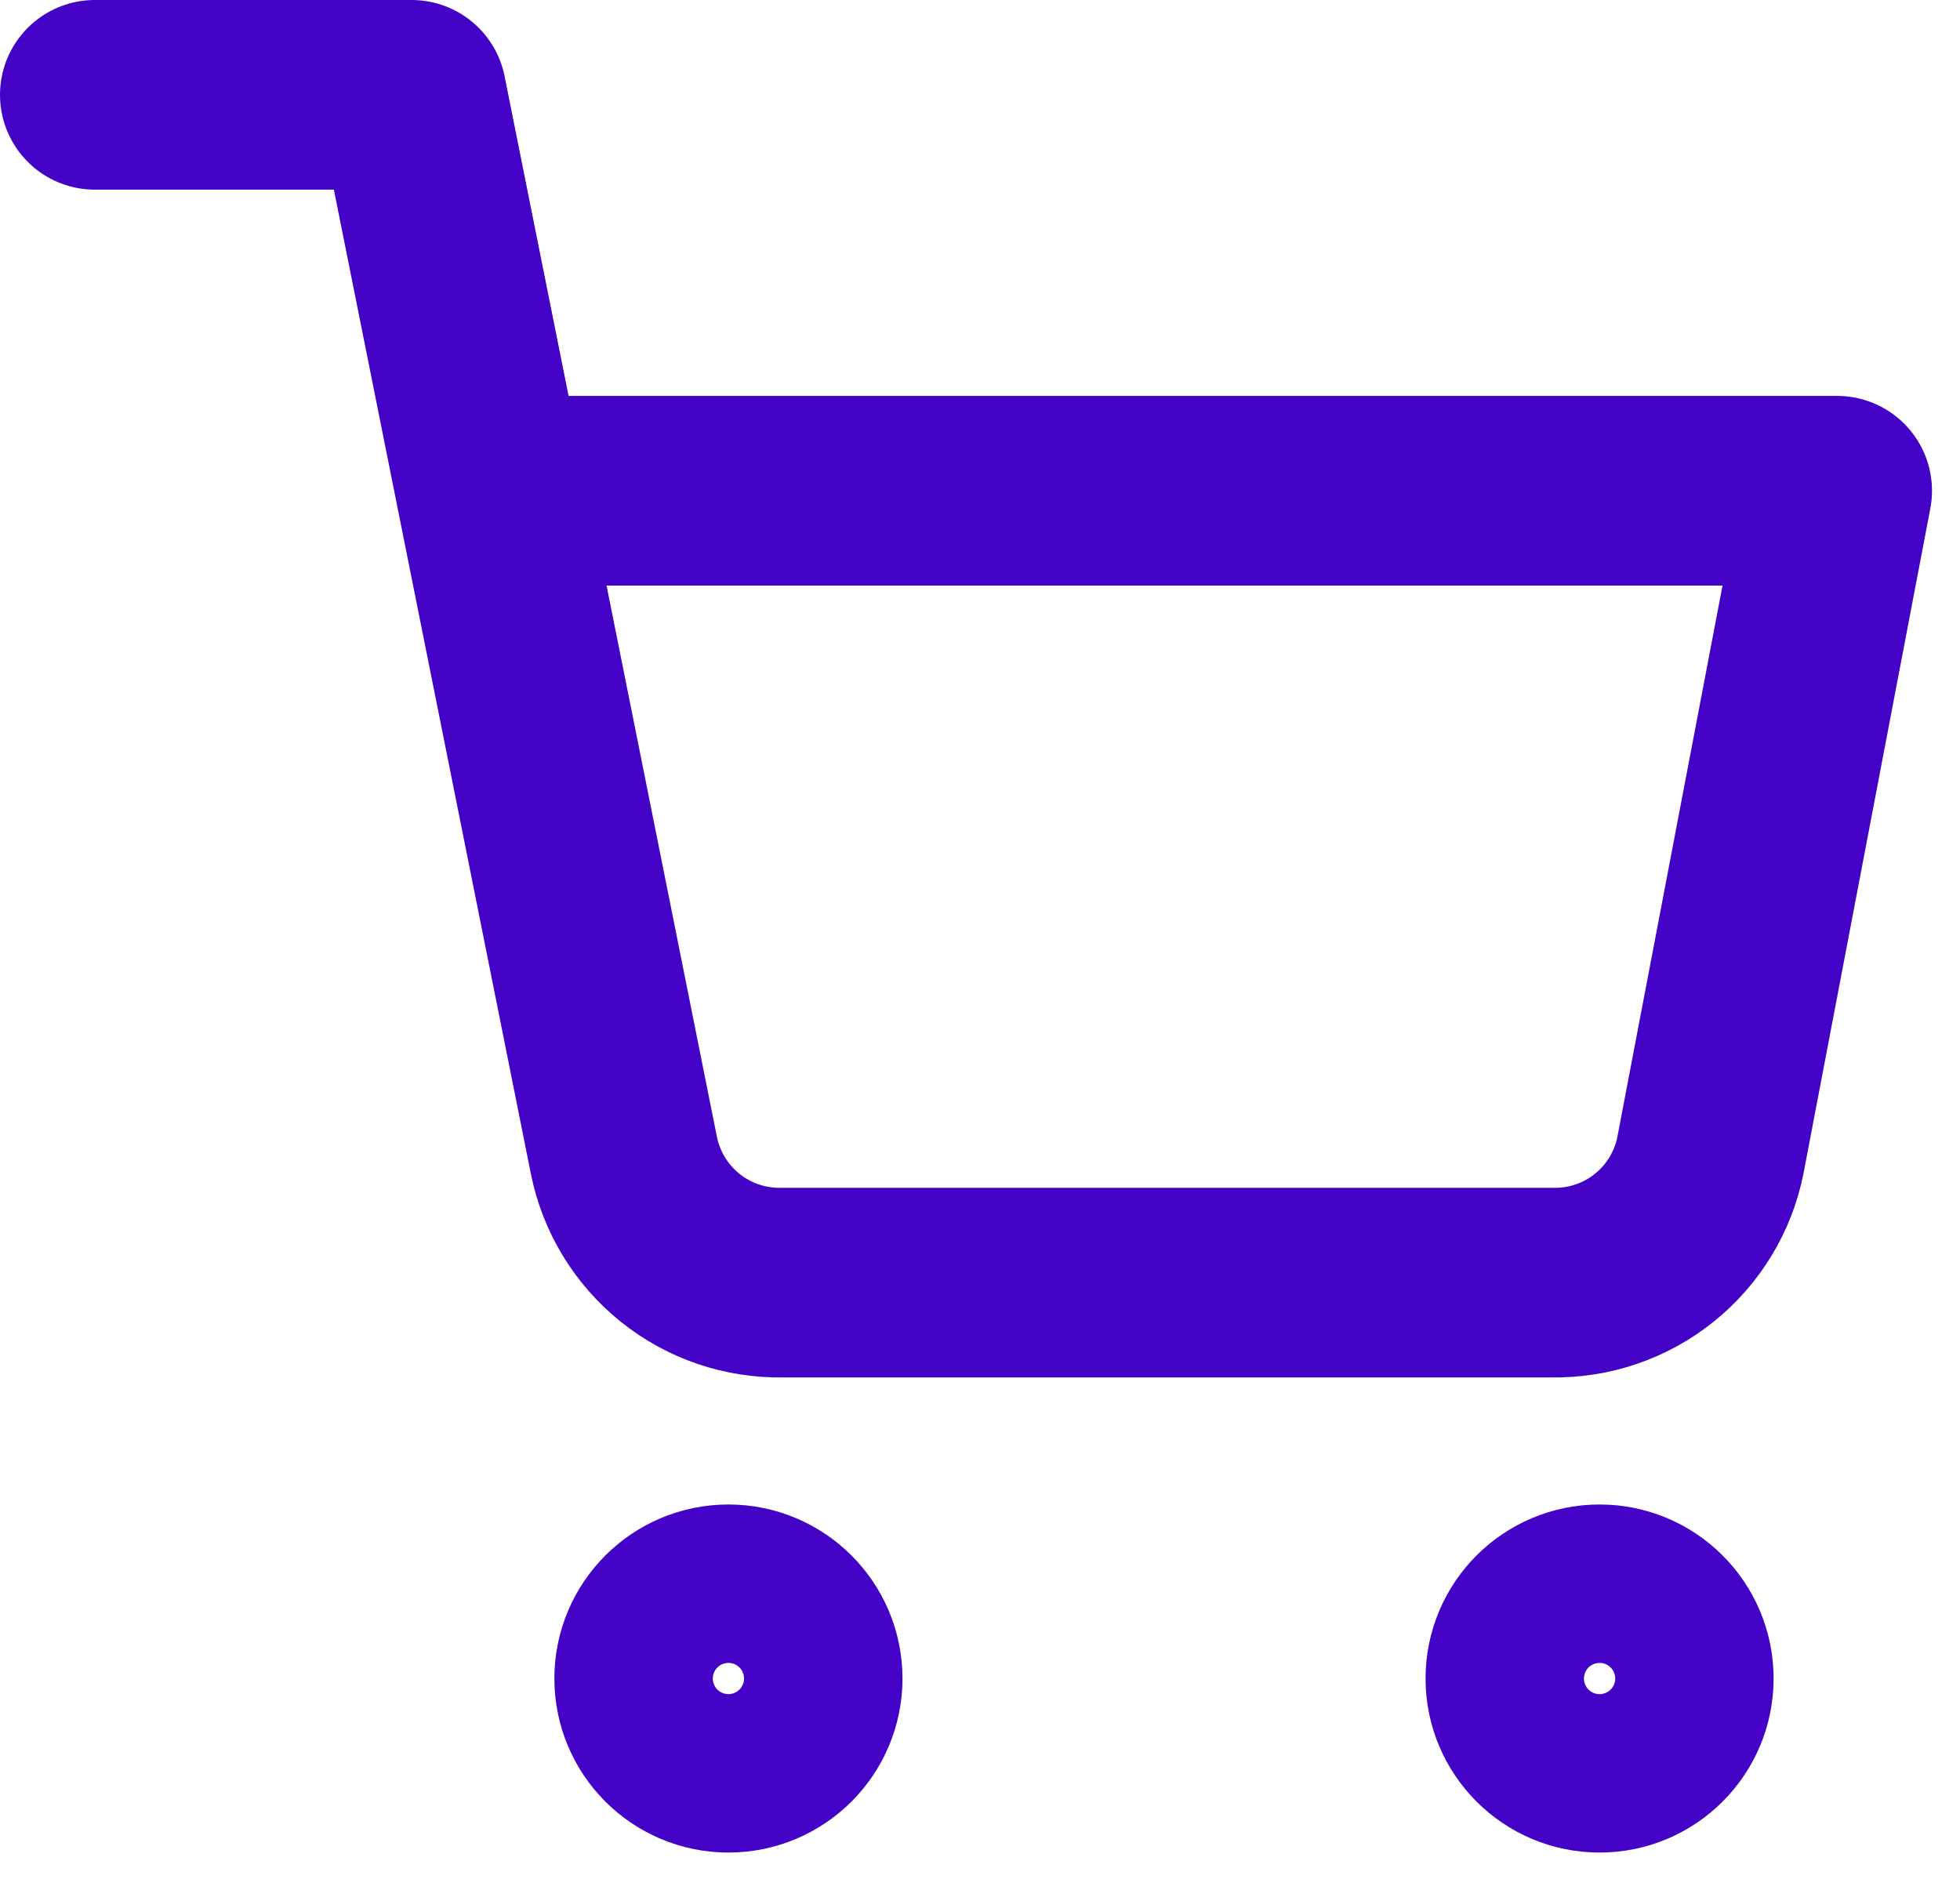
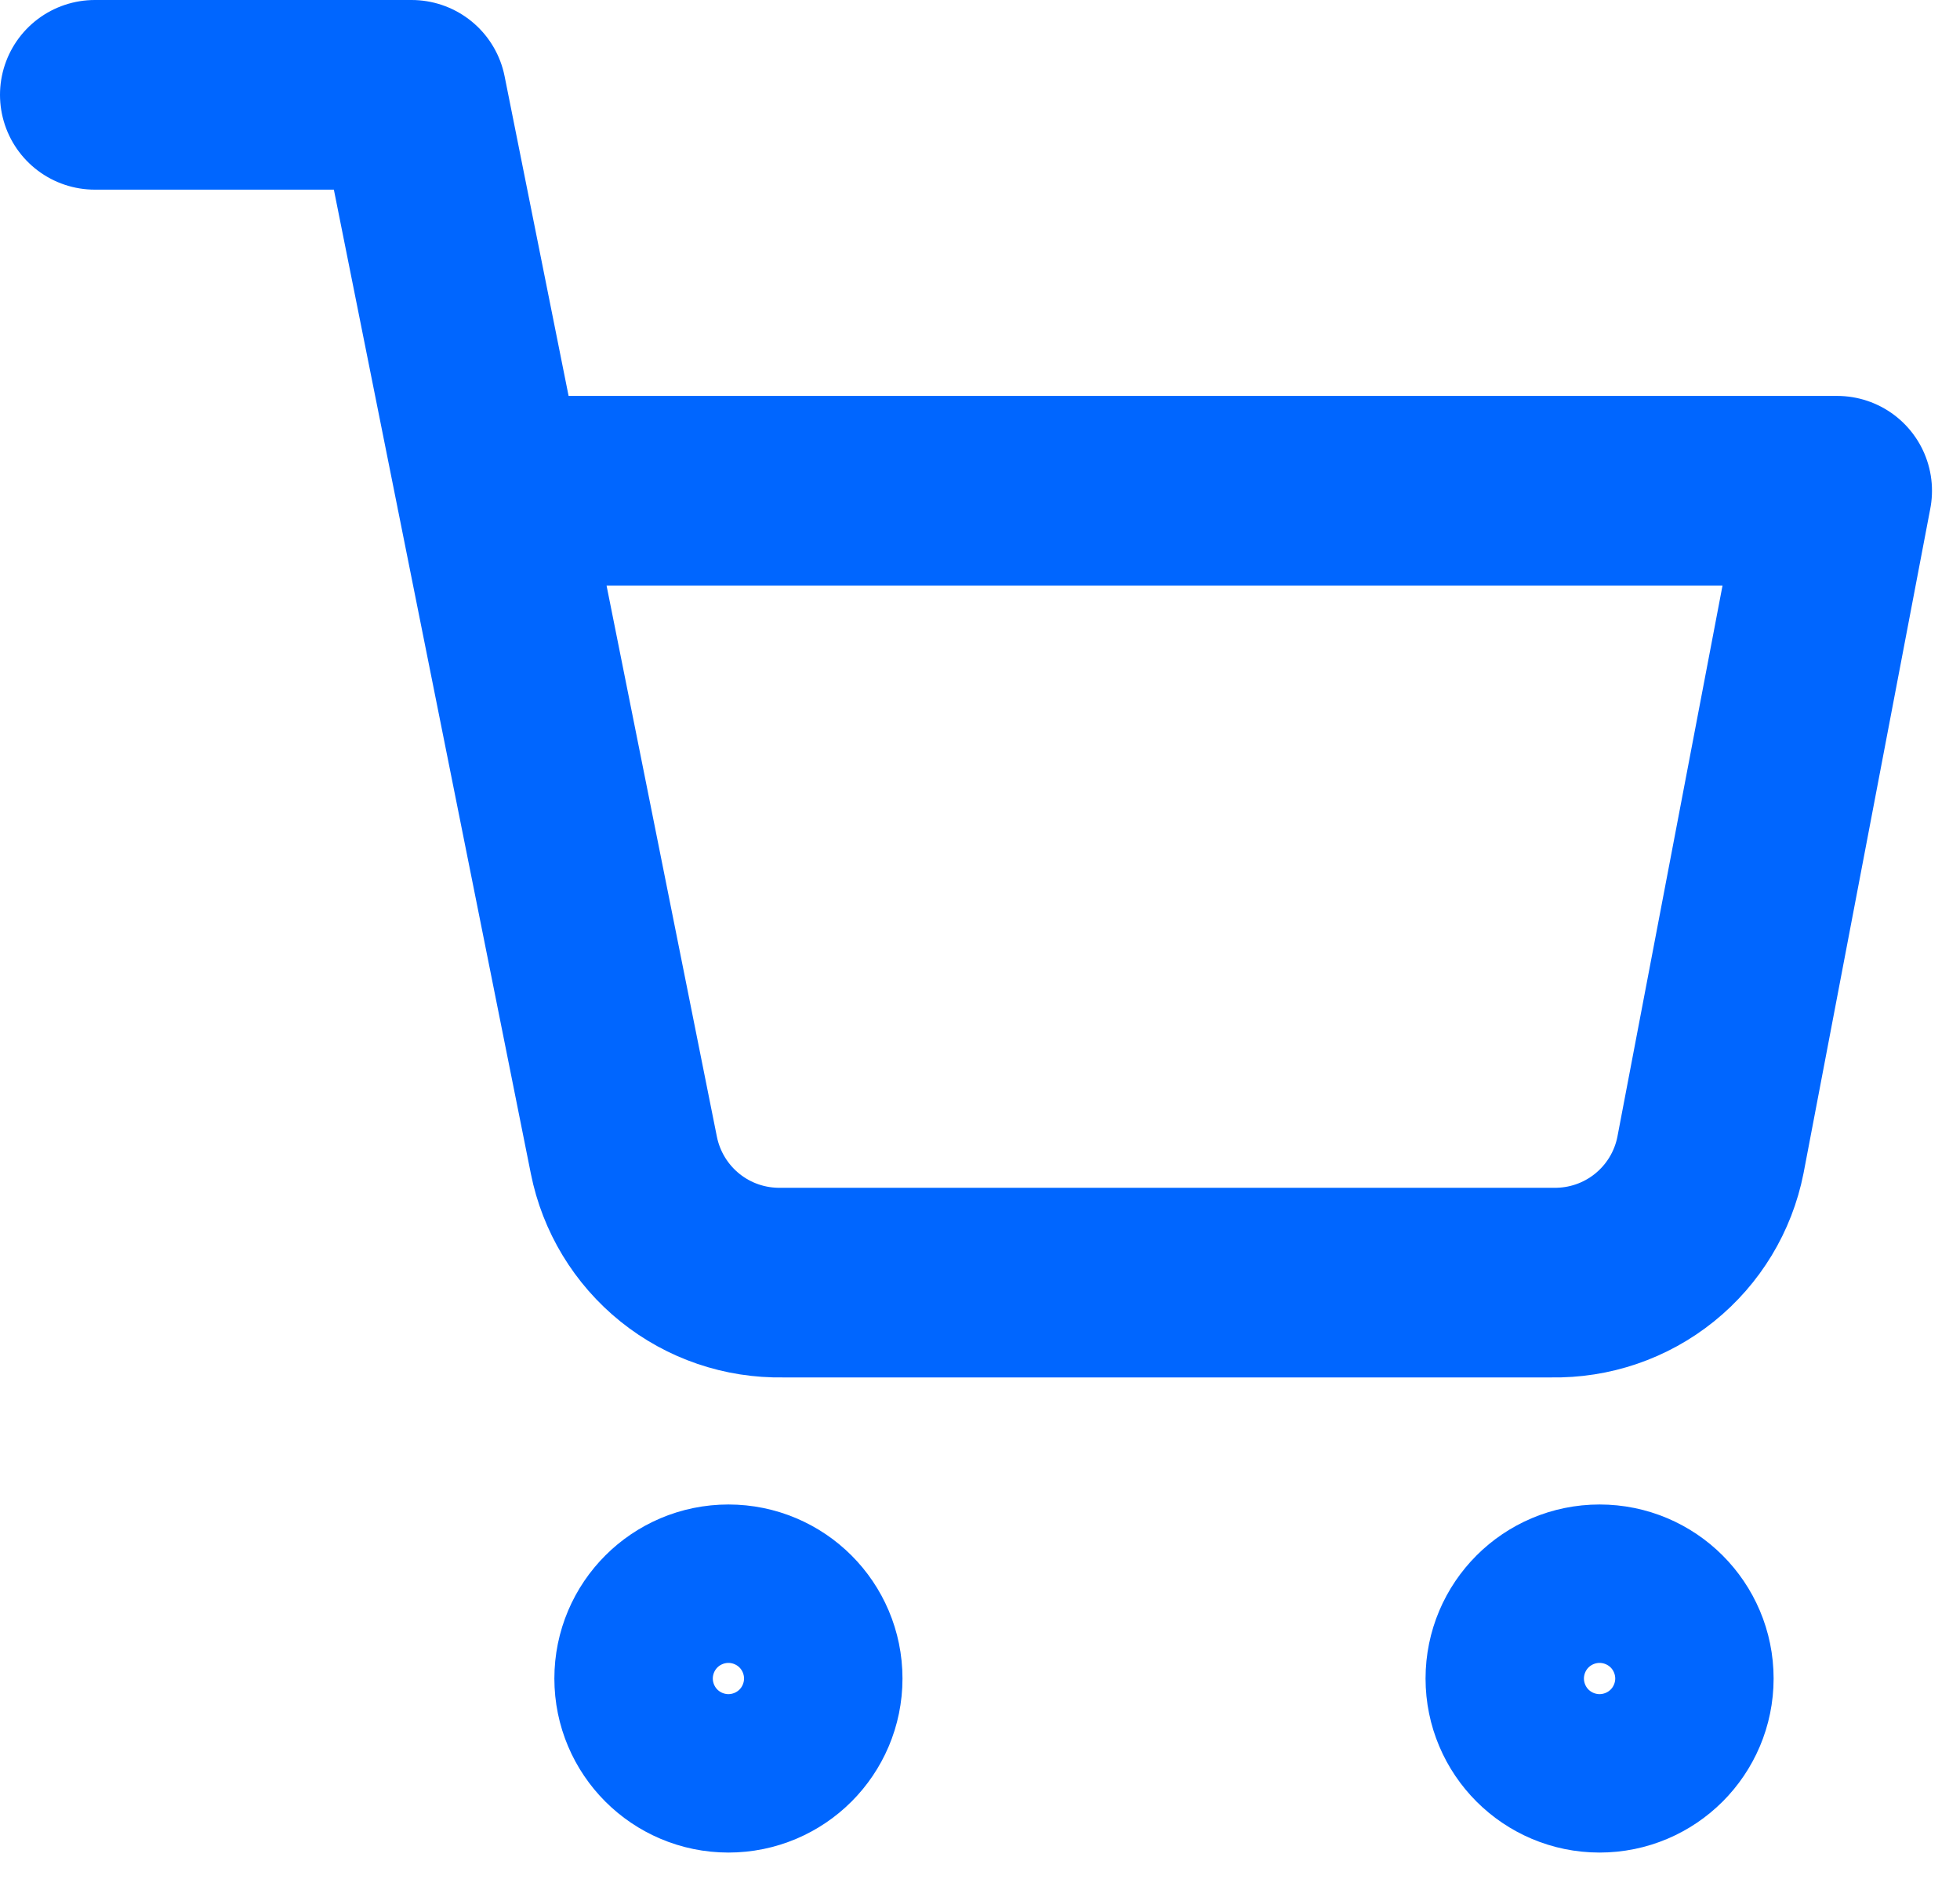
<svg xmlns="http://www.w3.org/2000/svg" width="31" height="30" viewBox="0 0 31 30" fill="none">
-   <path d="M11.521 27.805C12.213 27.805 12.774 27.244 12.774 26.552C12.774 25.86 12.213 25.299 11.521 25.299C10.829 25.299 10.268 25.86 10.268 26.552C10.268 27.244 10.829 27.805 11.521 27.805Z" stroke="#4502C7" stroke-width="3" stroke-linecap="round" stroke-linejoin="round" />
-   <path d="M25.299 27.805C25.991 27.805 26.552 27.244 26.552 26.552C26.552 25.86 25.991 25.299 25.299 25.299C24.608 25.299 24.047 25.86 24.047 26.552C24.047 27.244 24.608 27.805 25.299 27.805Z" stroke="#4502C7" stroke-width="3" stroke-linecap="round" stroke-linejoin="round" />
-   <path d="M1.5 1.5H6.51L9.867 18.272C9.982 18.849 10.296 19.367 10.754 19.736C11.212 20.105 11.785 20.3 12.373 20.289H24.548C25.136 20.3 25.709 20.105 26.167 19.736C26.625 19.367 26.939 18.849 27.053 18.272L29.057 7.763H7.763" stroke="#4502C7" stroke-width="3" stroke-linecap="round" stroke-linejoin="round" />
+   <path d="M11.521 27.805C12.213 27.805 12.774 27.244 12.774 26.552C12.774 25.86 12.213 25.299 11.521 25.299C10.829 25.299 10.268 25.86 10.268 26.552C10.268 27.244 10.829 27.805 11.521 27.805Z" stroke="#0066FF" stroke-width="3" stroke-linecap="round" stroke-linejoin="round" />
+   <path d="M25.299 27.805C25.991 27.805 26.552 27.244 26.552 26.552C26.552 25.86 25.991 25.299 25.299 25.299C24.608 25.299 24.047 25.86 24.047 26.552C24.047 27.244 24.608 27.805 25.299 27.805Z" stroke="#0066FF" stroke-width="3" stroke-linecap="round" stroke-linejoin="round" />
+   <path d="M1.5 1.5H6.51L9.867 18.272C9.982 18.849 10.296 19.367 10.754 19.736C11.212 20.105 11.785 20.3 12.373 20.289H24.548C25.136 20.3 25.709 20.105 26.167 19.736C26.625 19.367 26.939 18.849 27.053 18.272L29.057 7.763H7.763" stroke="#0066FF" stroke-width="3" stroke-linecap="round" stroke-linejoin="round" />
</svg>
